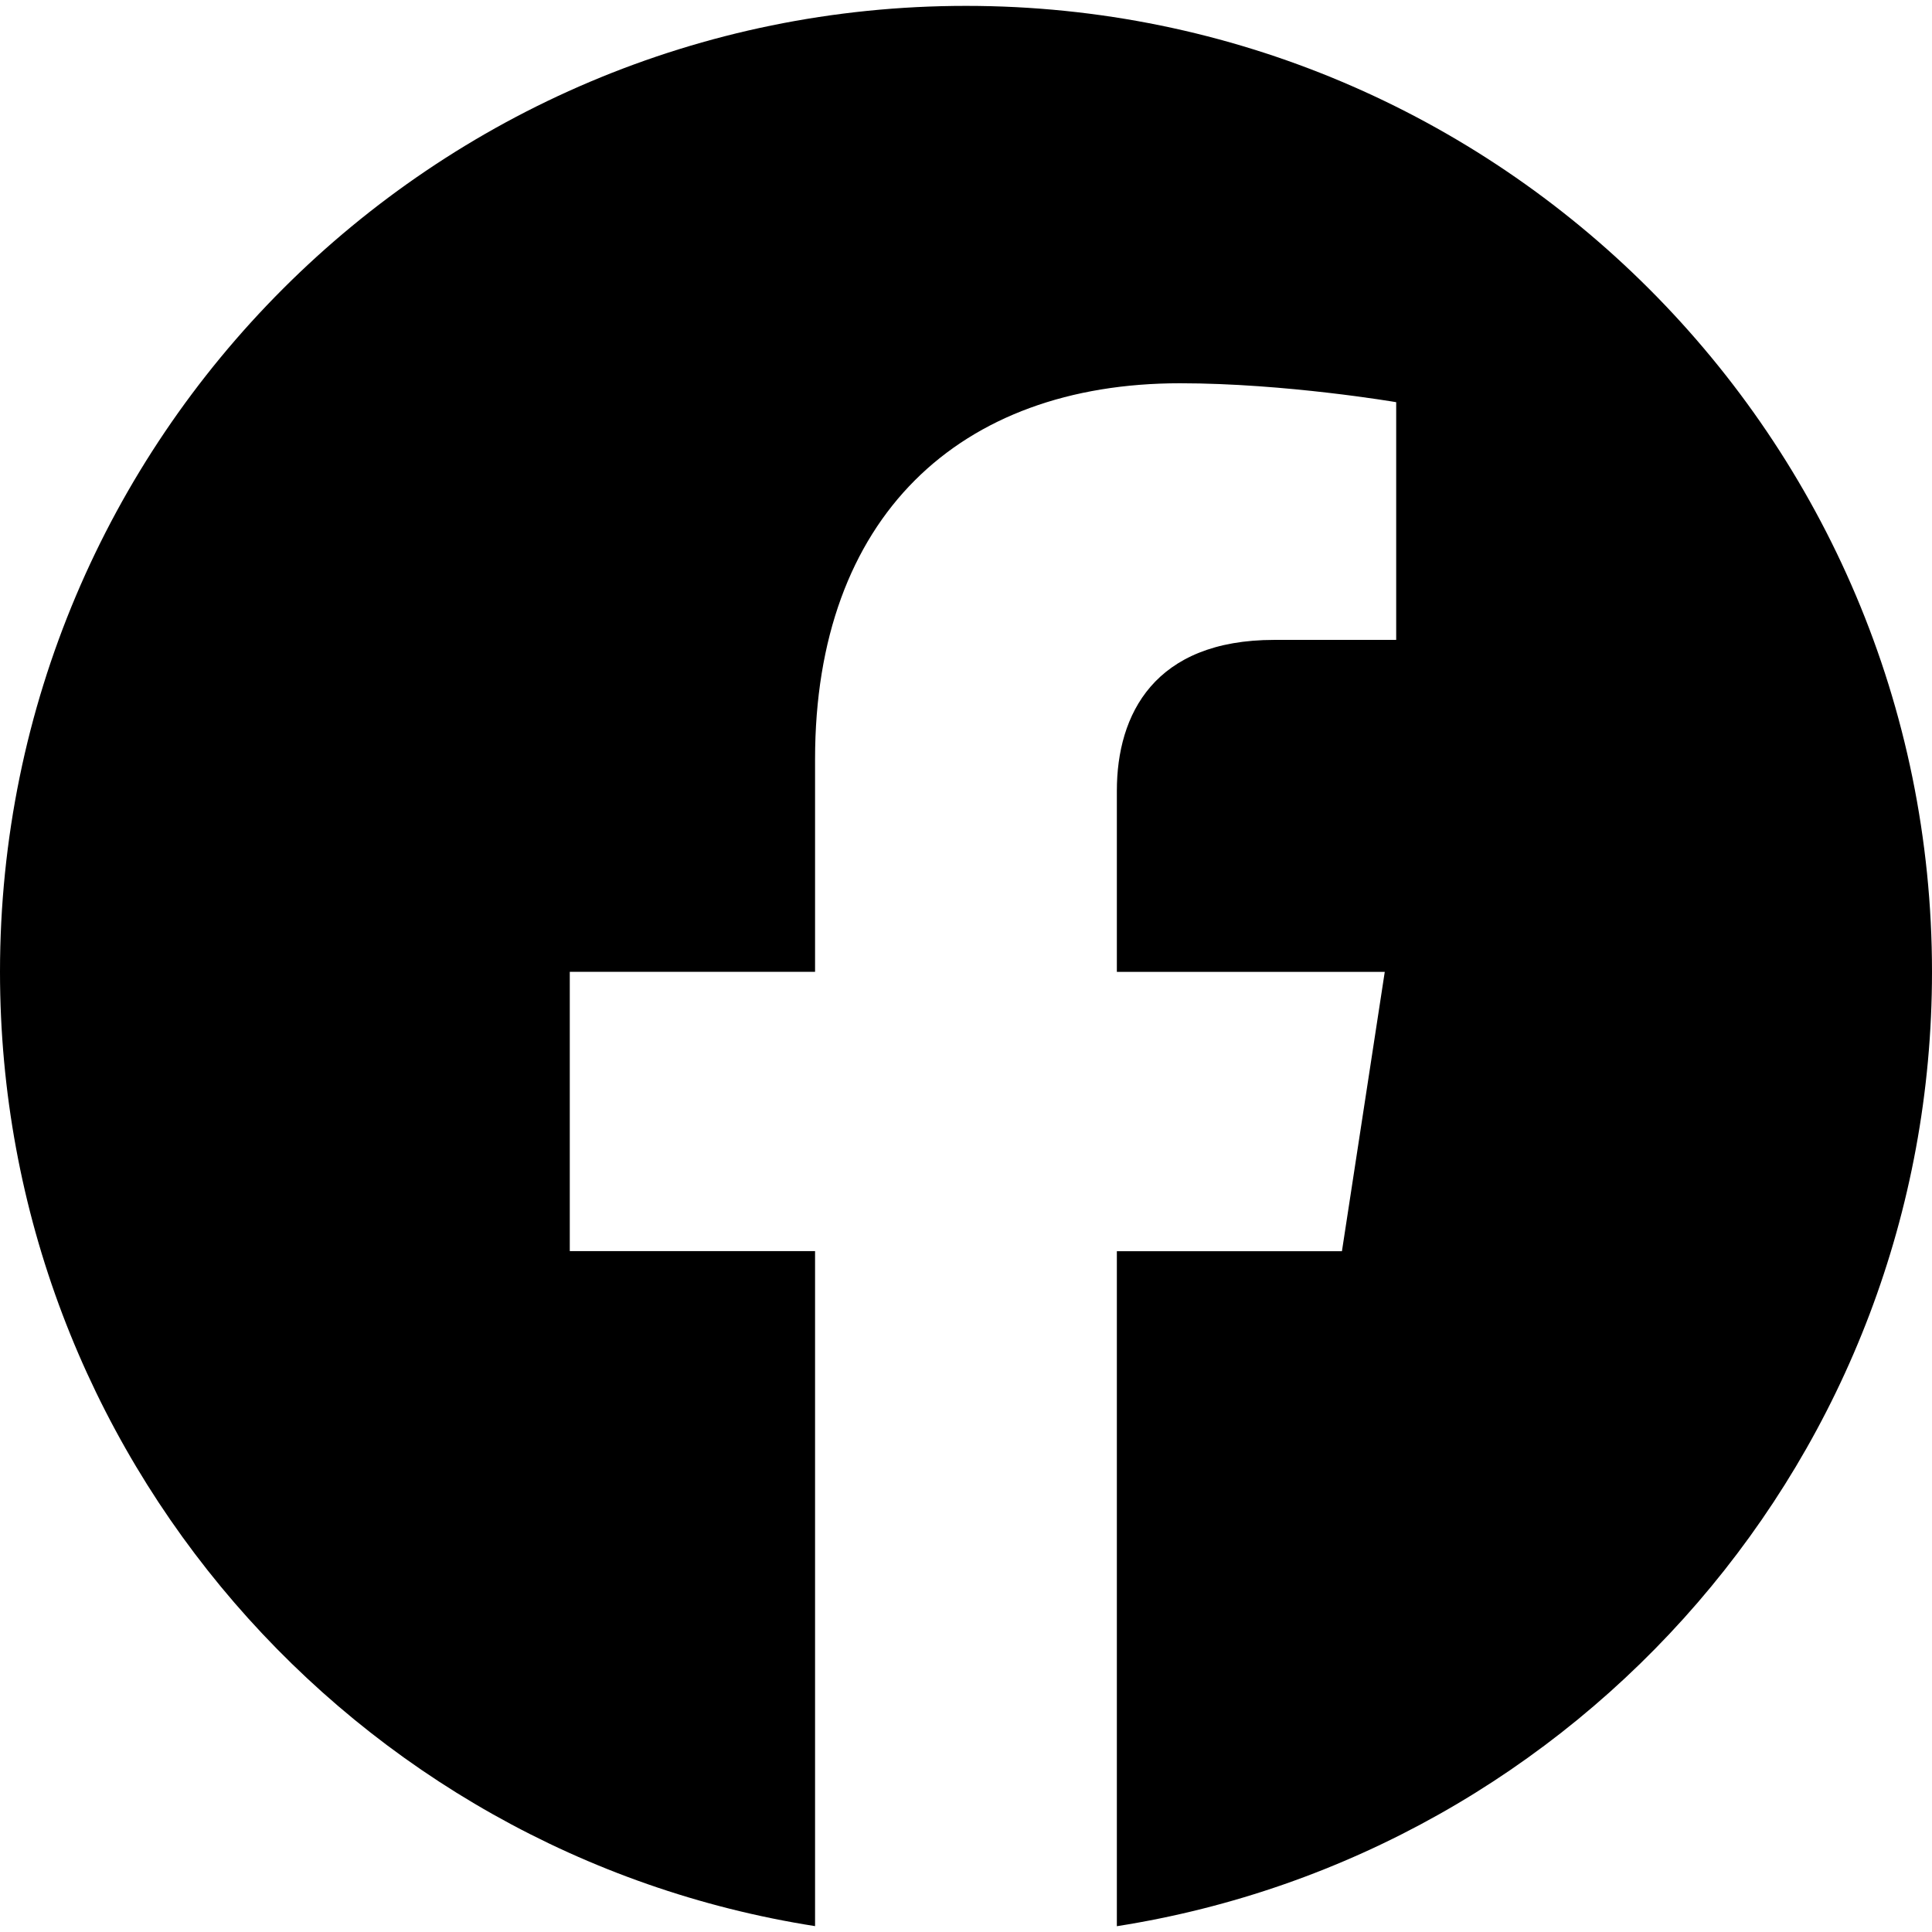
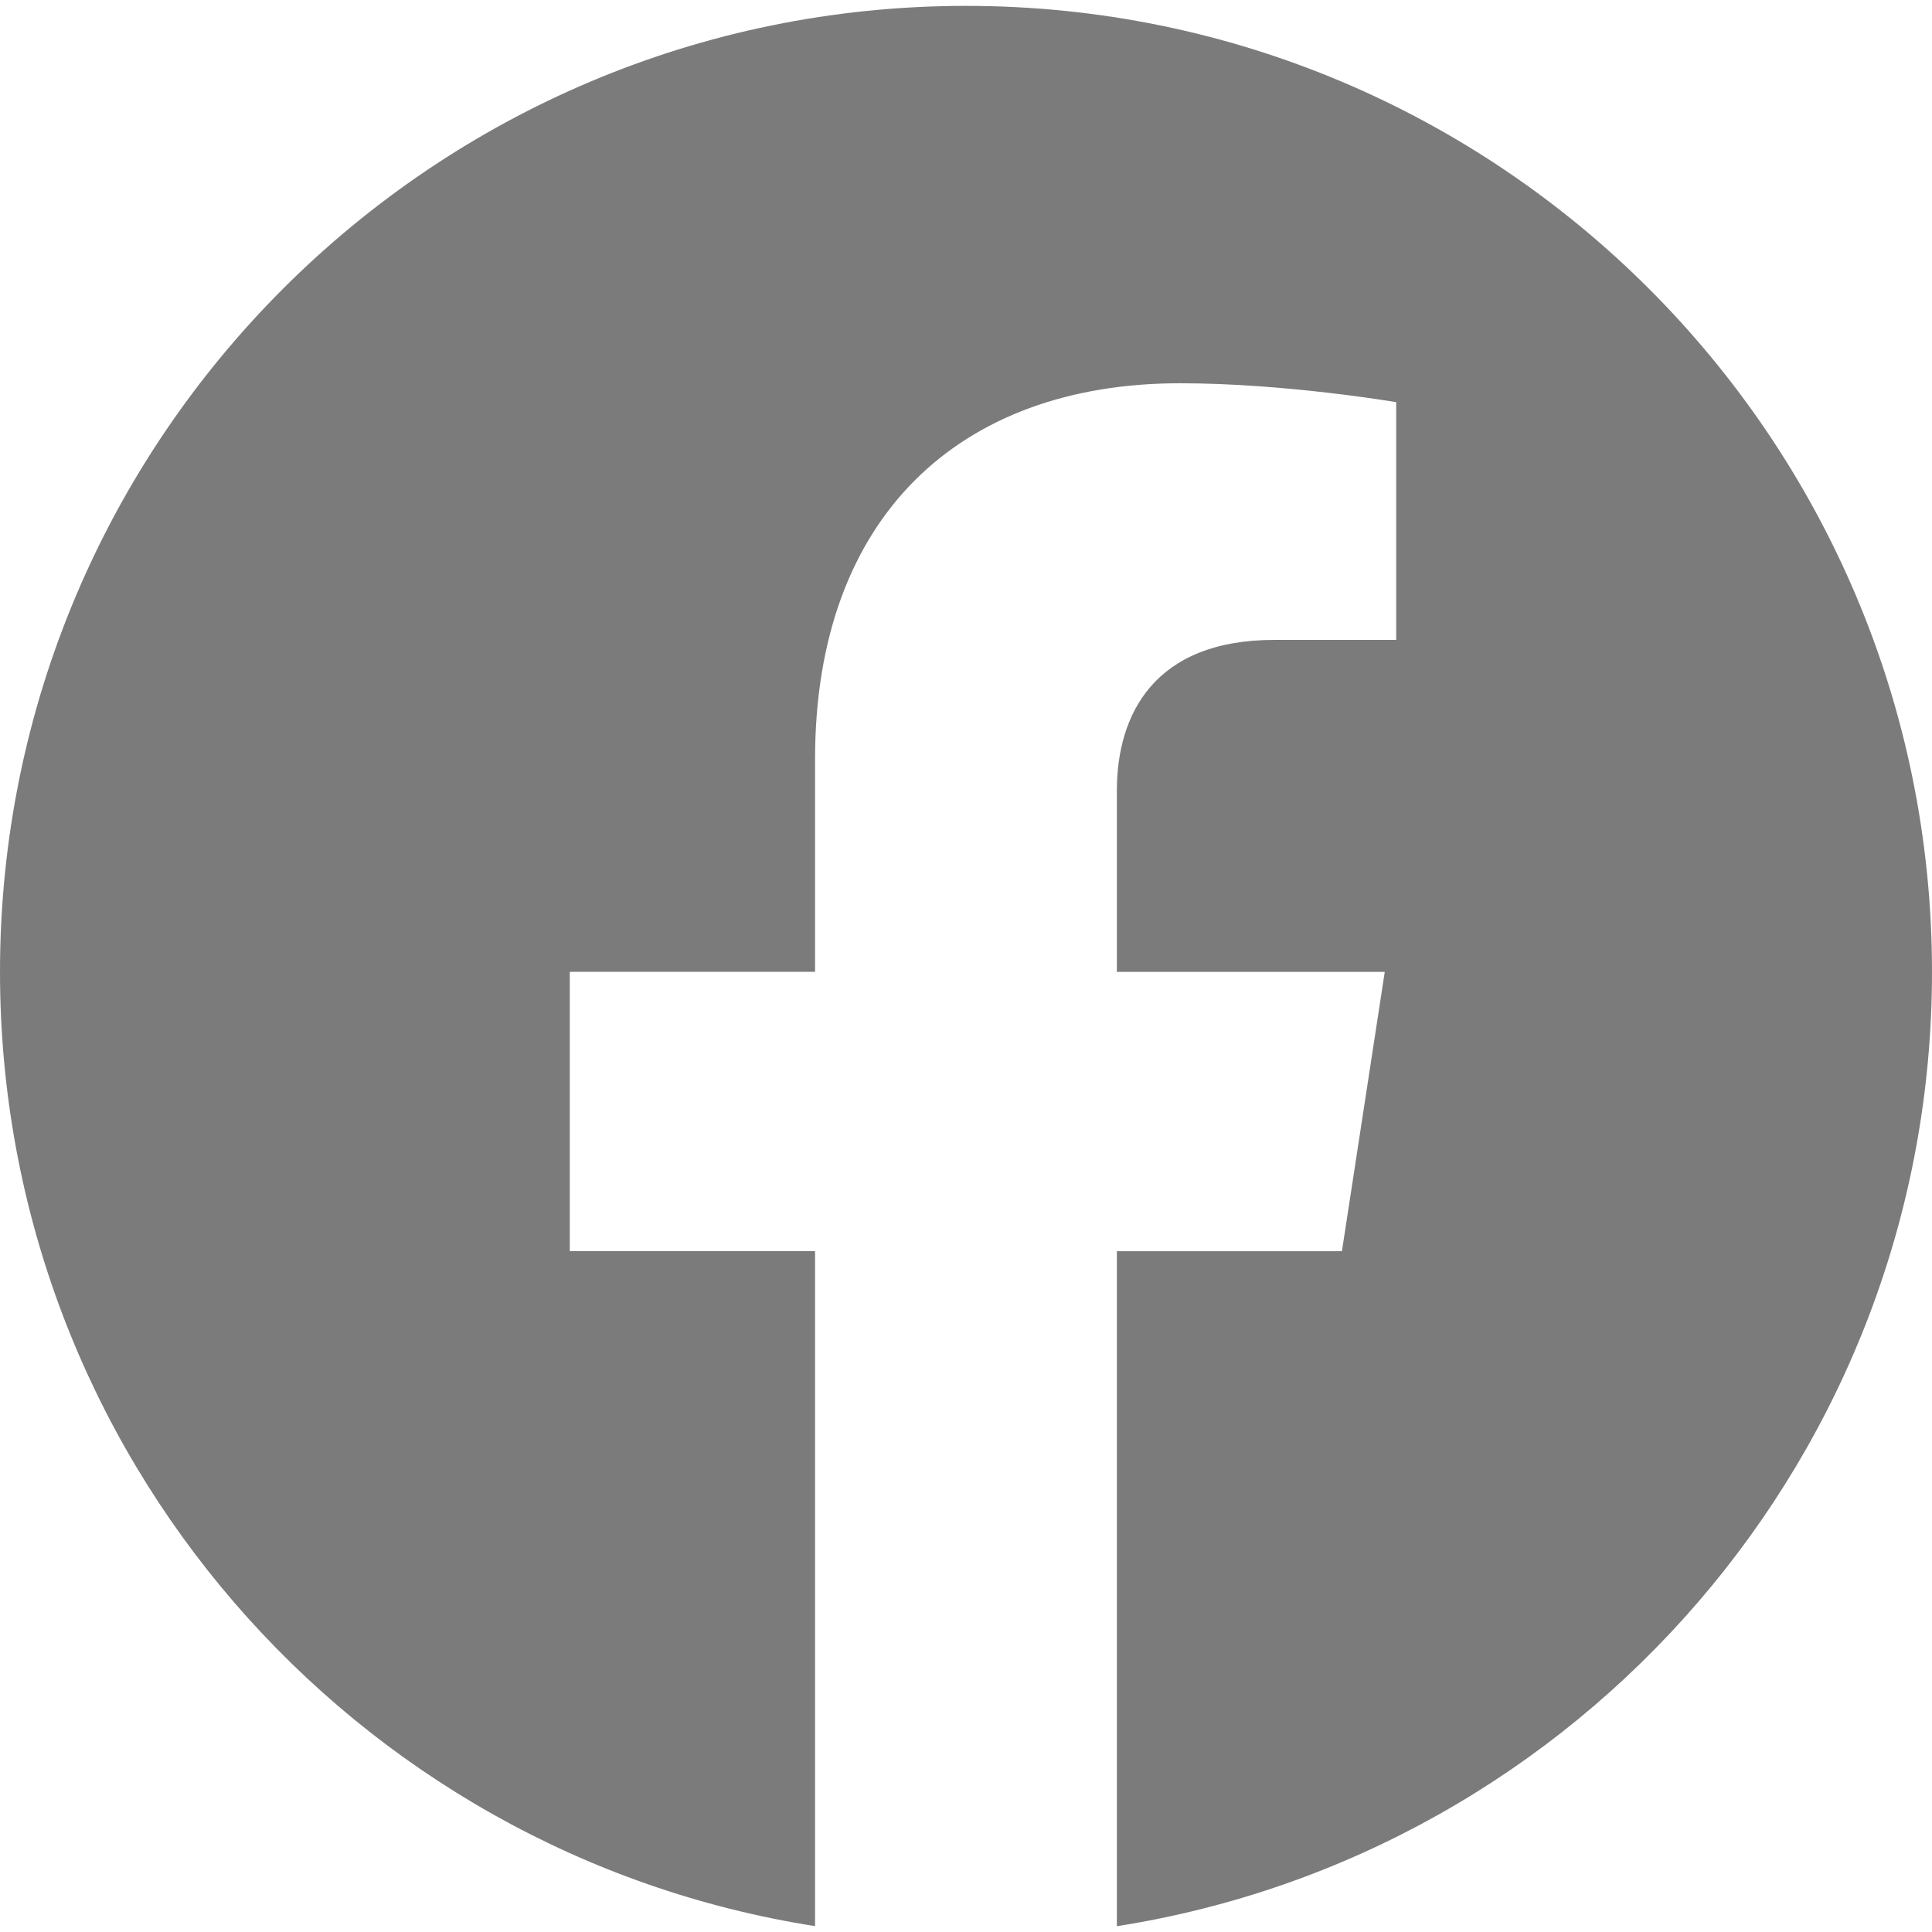
- <svg xmlns="http://www.w3.org/2000/svg" role="img" viewBox="0 0 24 24">
+ <svg xmlns="http://www.w3.org/2000/svg" role="img" viewBox="0 0 24 24" fill="#7C7B7B">
  <path d="M24 12.073c0-6.627-5.373-12-12-12s-12 5.373-12 12c0 5.99 4.388 10.954 10.125 11.854v-8.385H7.078v-3.47h3.047V9.43c0-3.007 1.792-4.669 4.533-4.669 1.312 0 2.686.235 2.686.235v2.953H15.83c-1.491 0-1.956.925-1.956 1.874v2.25h3.328l-.532 3.47h-2.796v8.385C19.612 23.027 24 18.062 24 12.073z" />
</svg>
